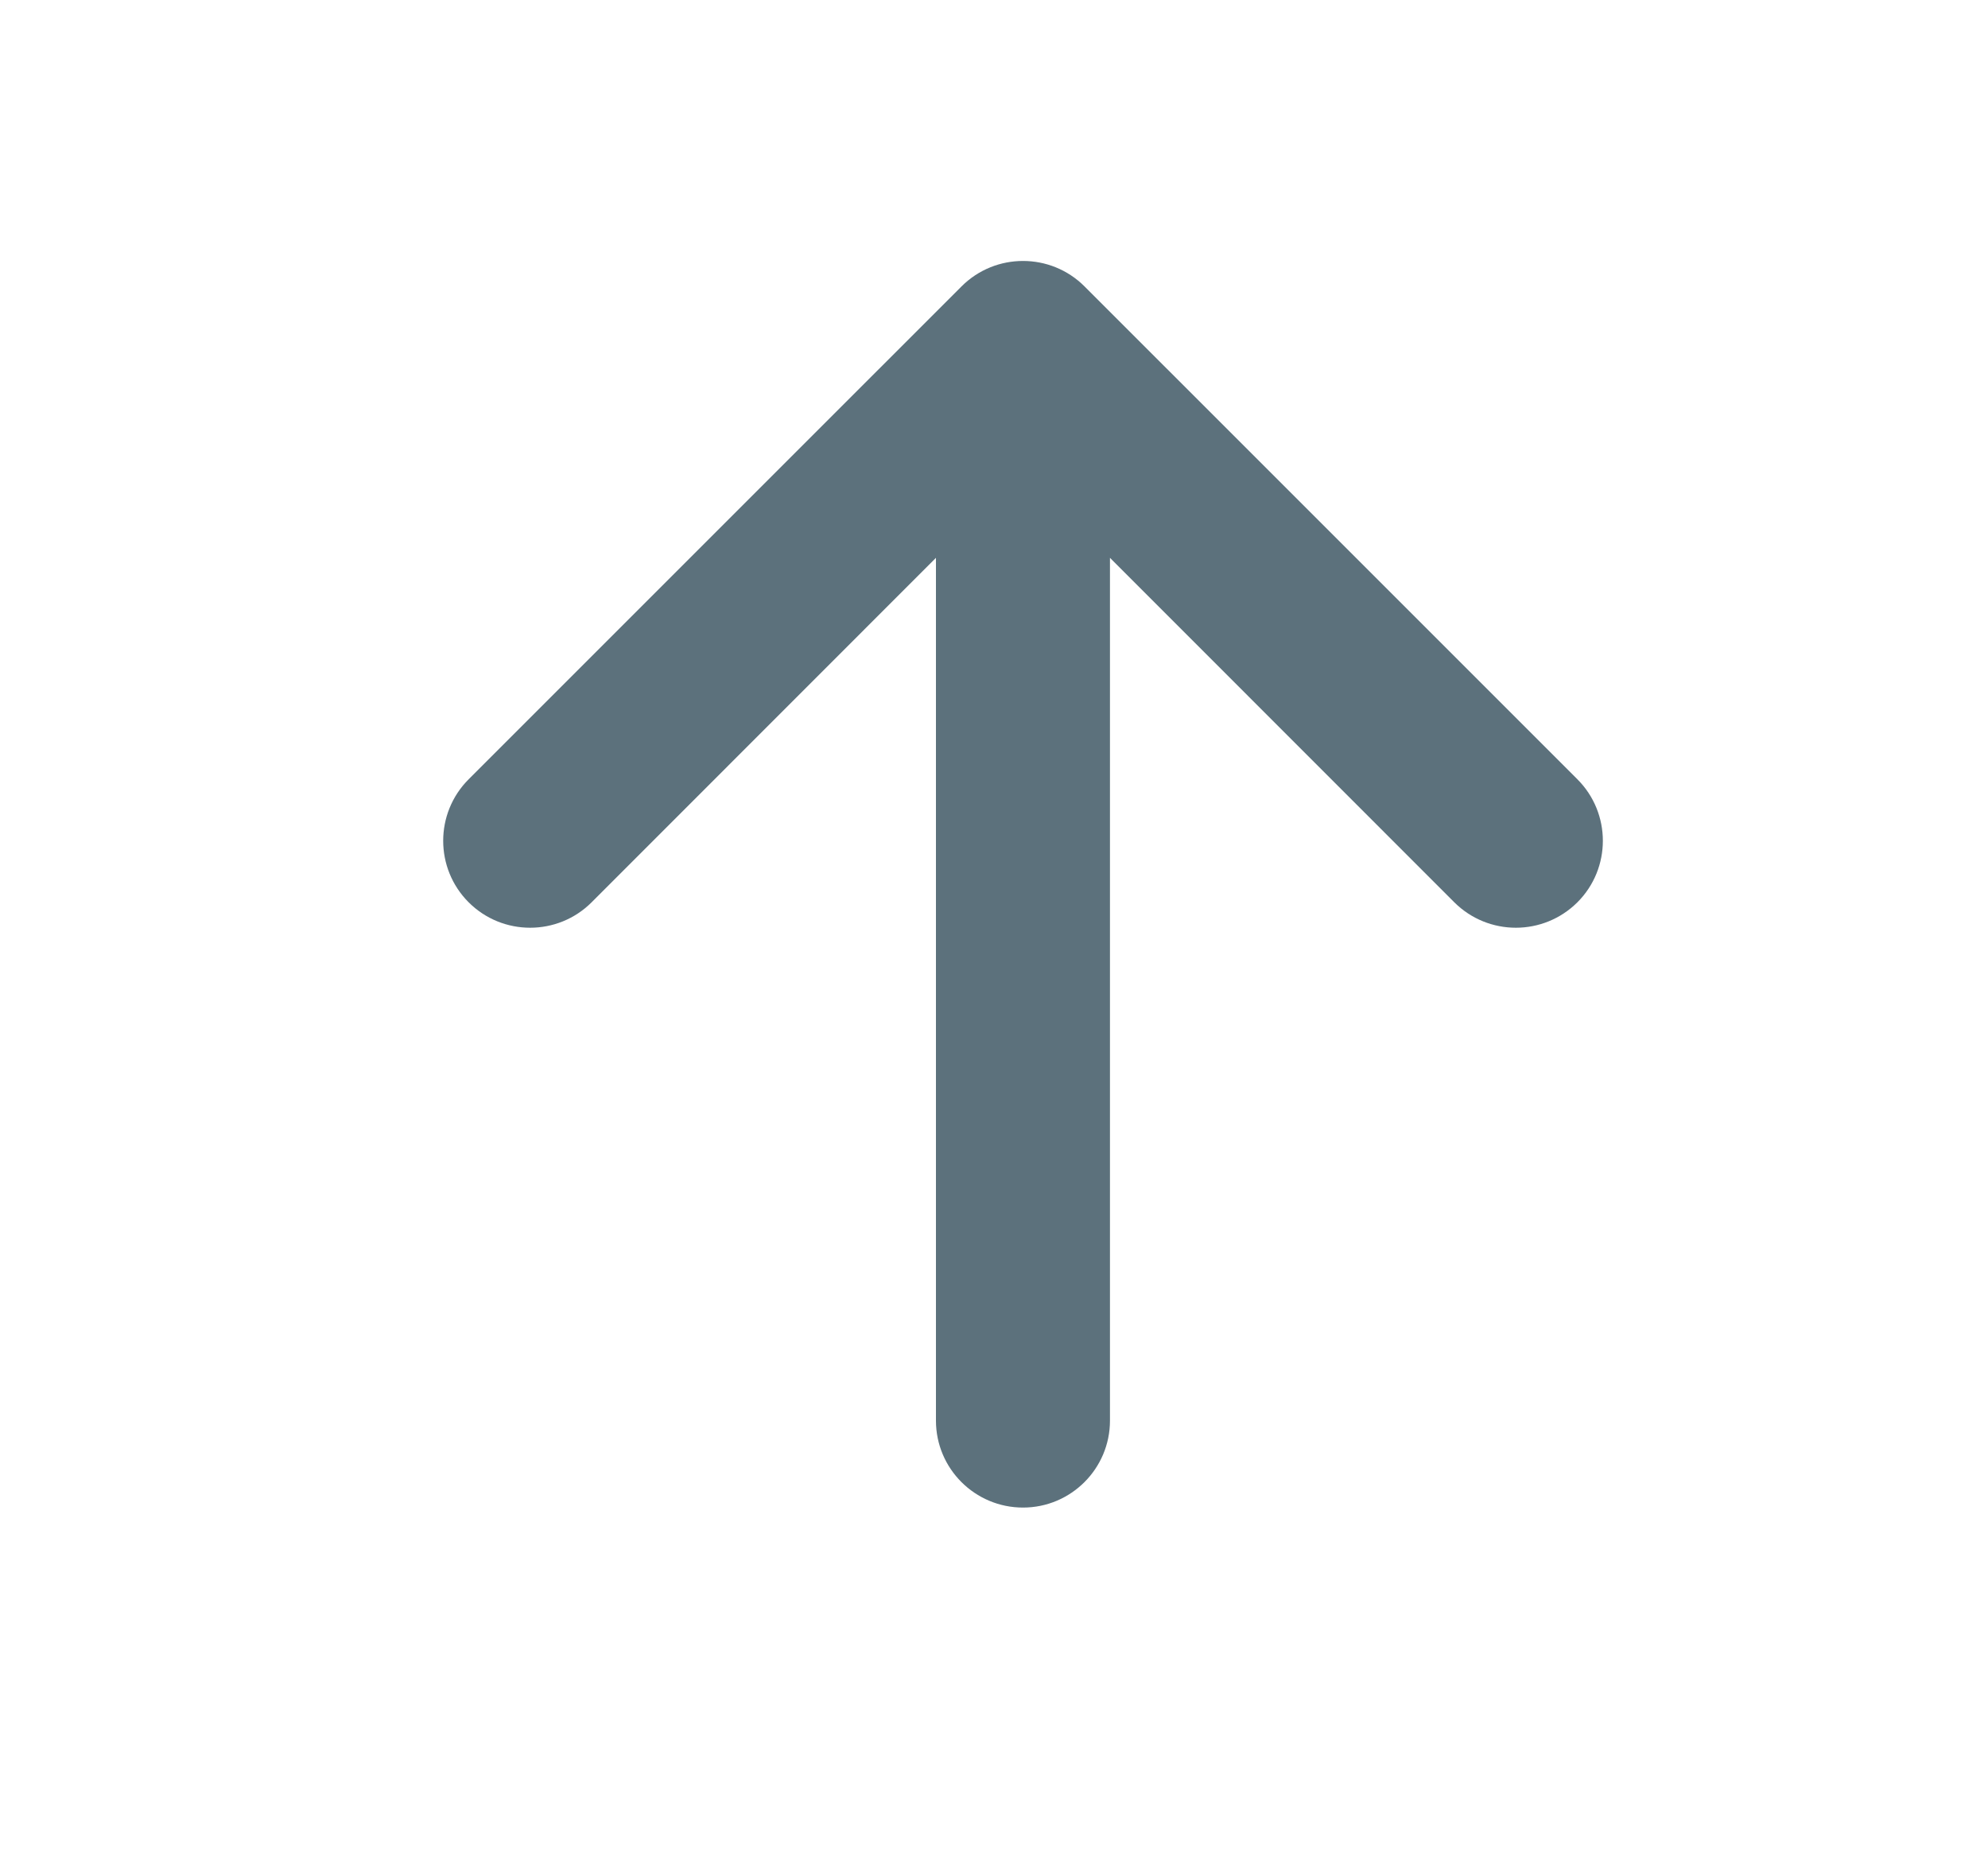
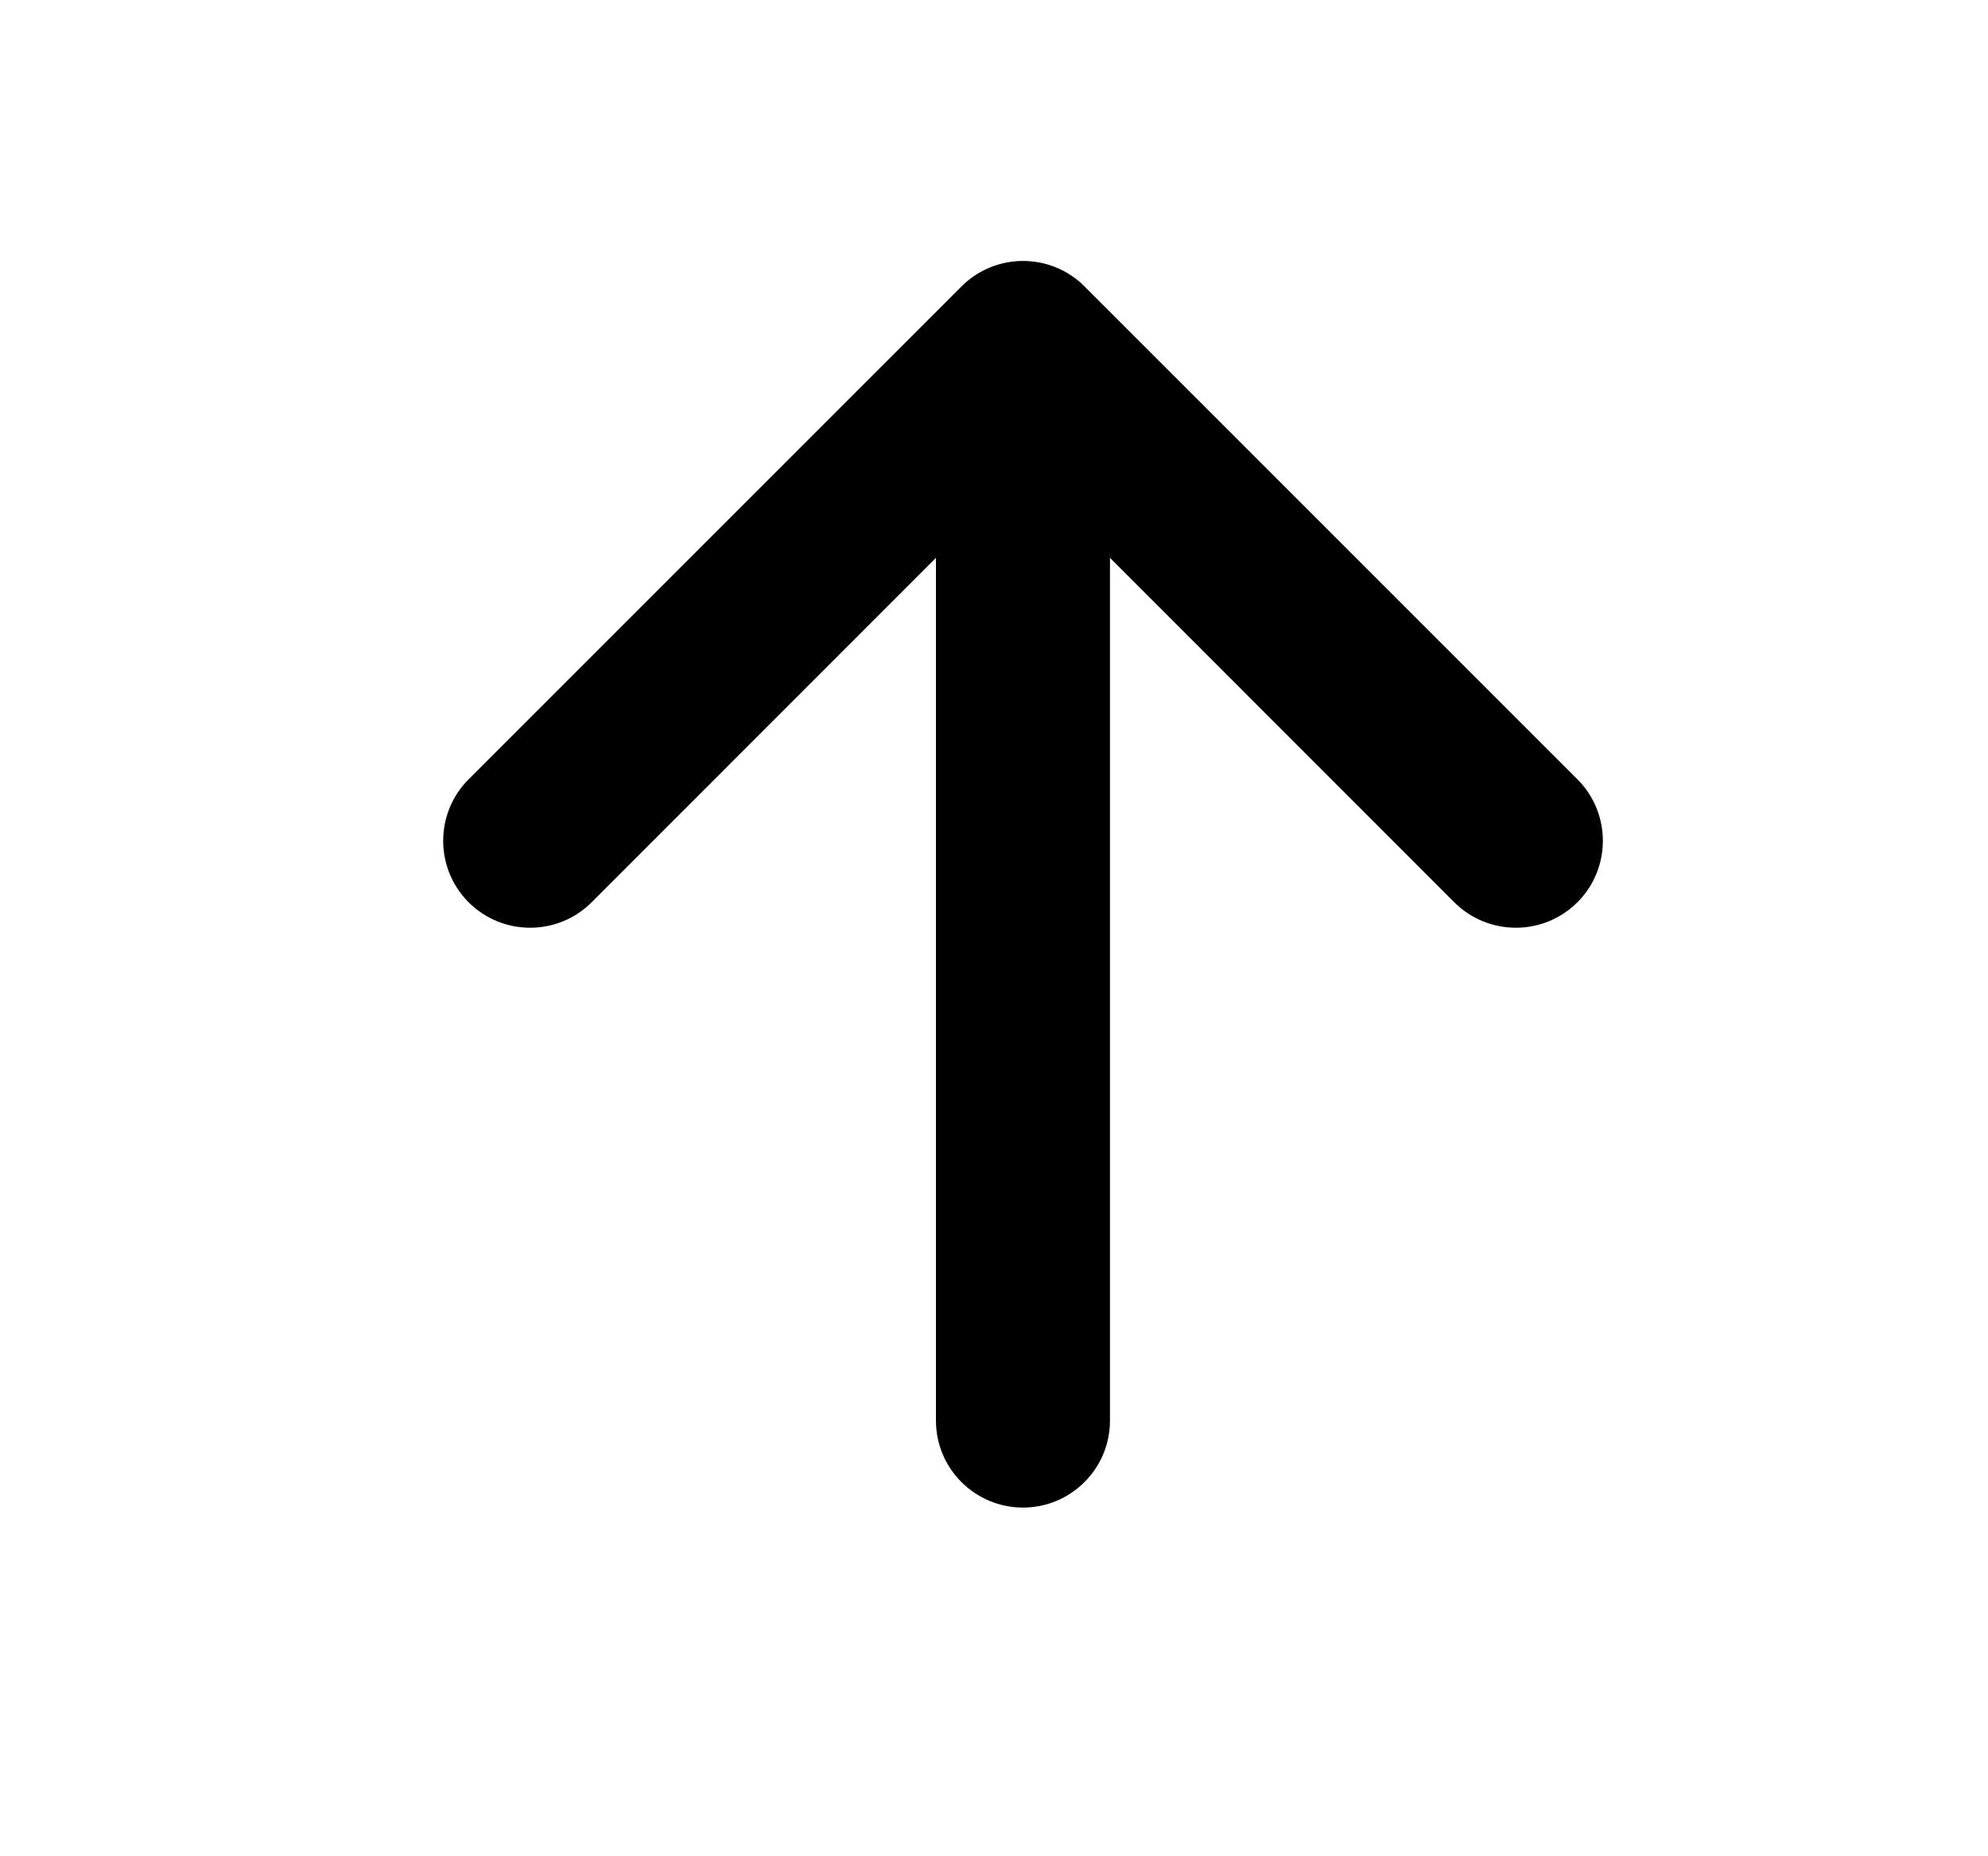
- <svg xmlns="http://www.w3.org/2000/svg" width="15" height="14" viewBox="0 0 15 14" fill="none">
-   <path fill-rule="evenodd" clip-rule="evenodd" d="M3.536 6.808C3.28 6.552 3.28 6.136 3.536 5.88L7.255 2.161C7.511 1.905 7.927 1.905 8.183 2.161L11.902 5.88C12.158 6.136 12.158 6.552 11.902 6.808C11.645 7.064 11.23 7.064 10.973 6.808L8.375 4.209V10.719C8.375 11.081 8.081 11.375 7.719 11.375C7.356 11.375 7.062 11.081 7.062 10.719V4.209L4.464 6.808C4.208 7.064 3.792 7.064 3.536 6.808Z" fill="#5C717C" />
+ <svg xmlns="http://www.w3.org/2000/svg" width="15" height="14" viewBox="0 0 15 14">
+   <path fill-rule="evenodd" clip-rule="evenodd" d="M3.536 6.808C3.28 6.552 3.28 6.136 3.536 5.88L7.255 2.161C7.511 1.905 7.927 1.905 8.183 2.161L11.902 5.88C12.158 6.136 12.158 6.552 11.902 6.808C11.645 7.064 11.23 7.064 10.973 6.808L8.375 4.209V10.719C8.375 11.081 8.081 11.375 7.719 11.375C7.356 11.375 7.062 11.081 7.062 10.719V4.209L4.464 6.808C4.208 7.064 3.792 7.064 3.536 6.808Z" />
</svg>
